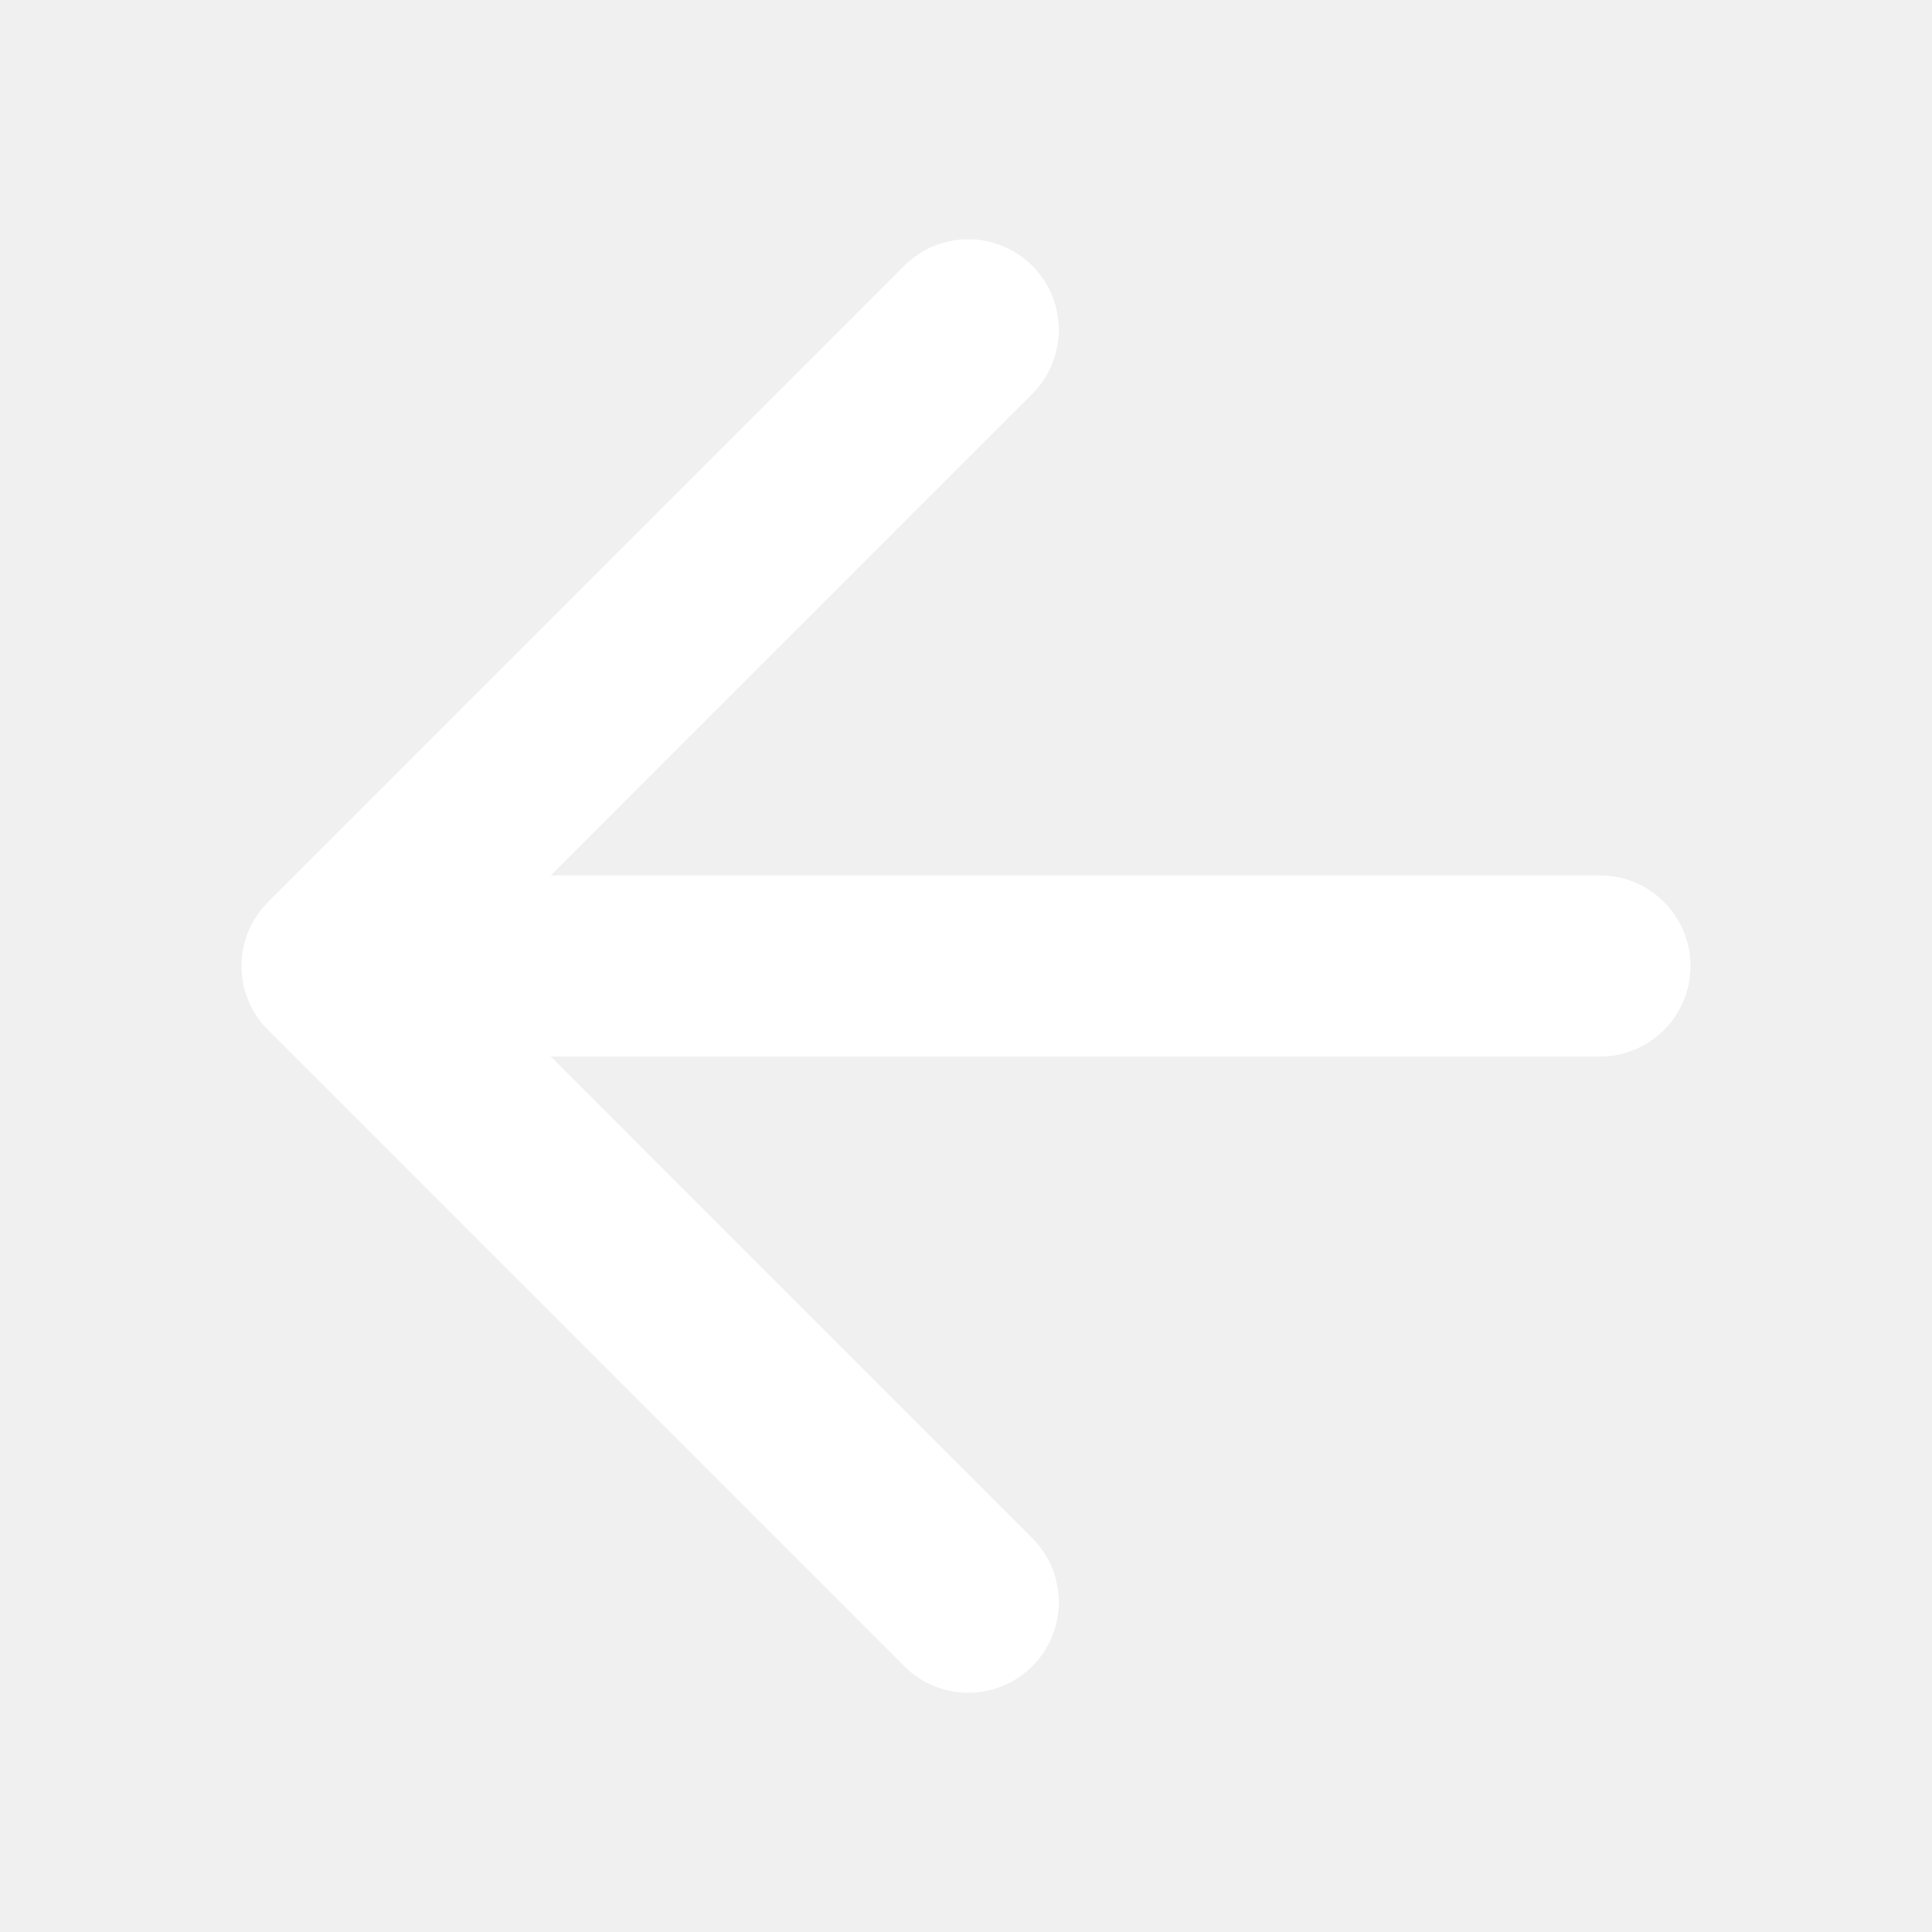
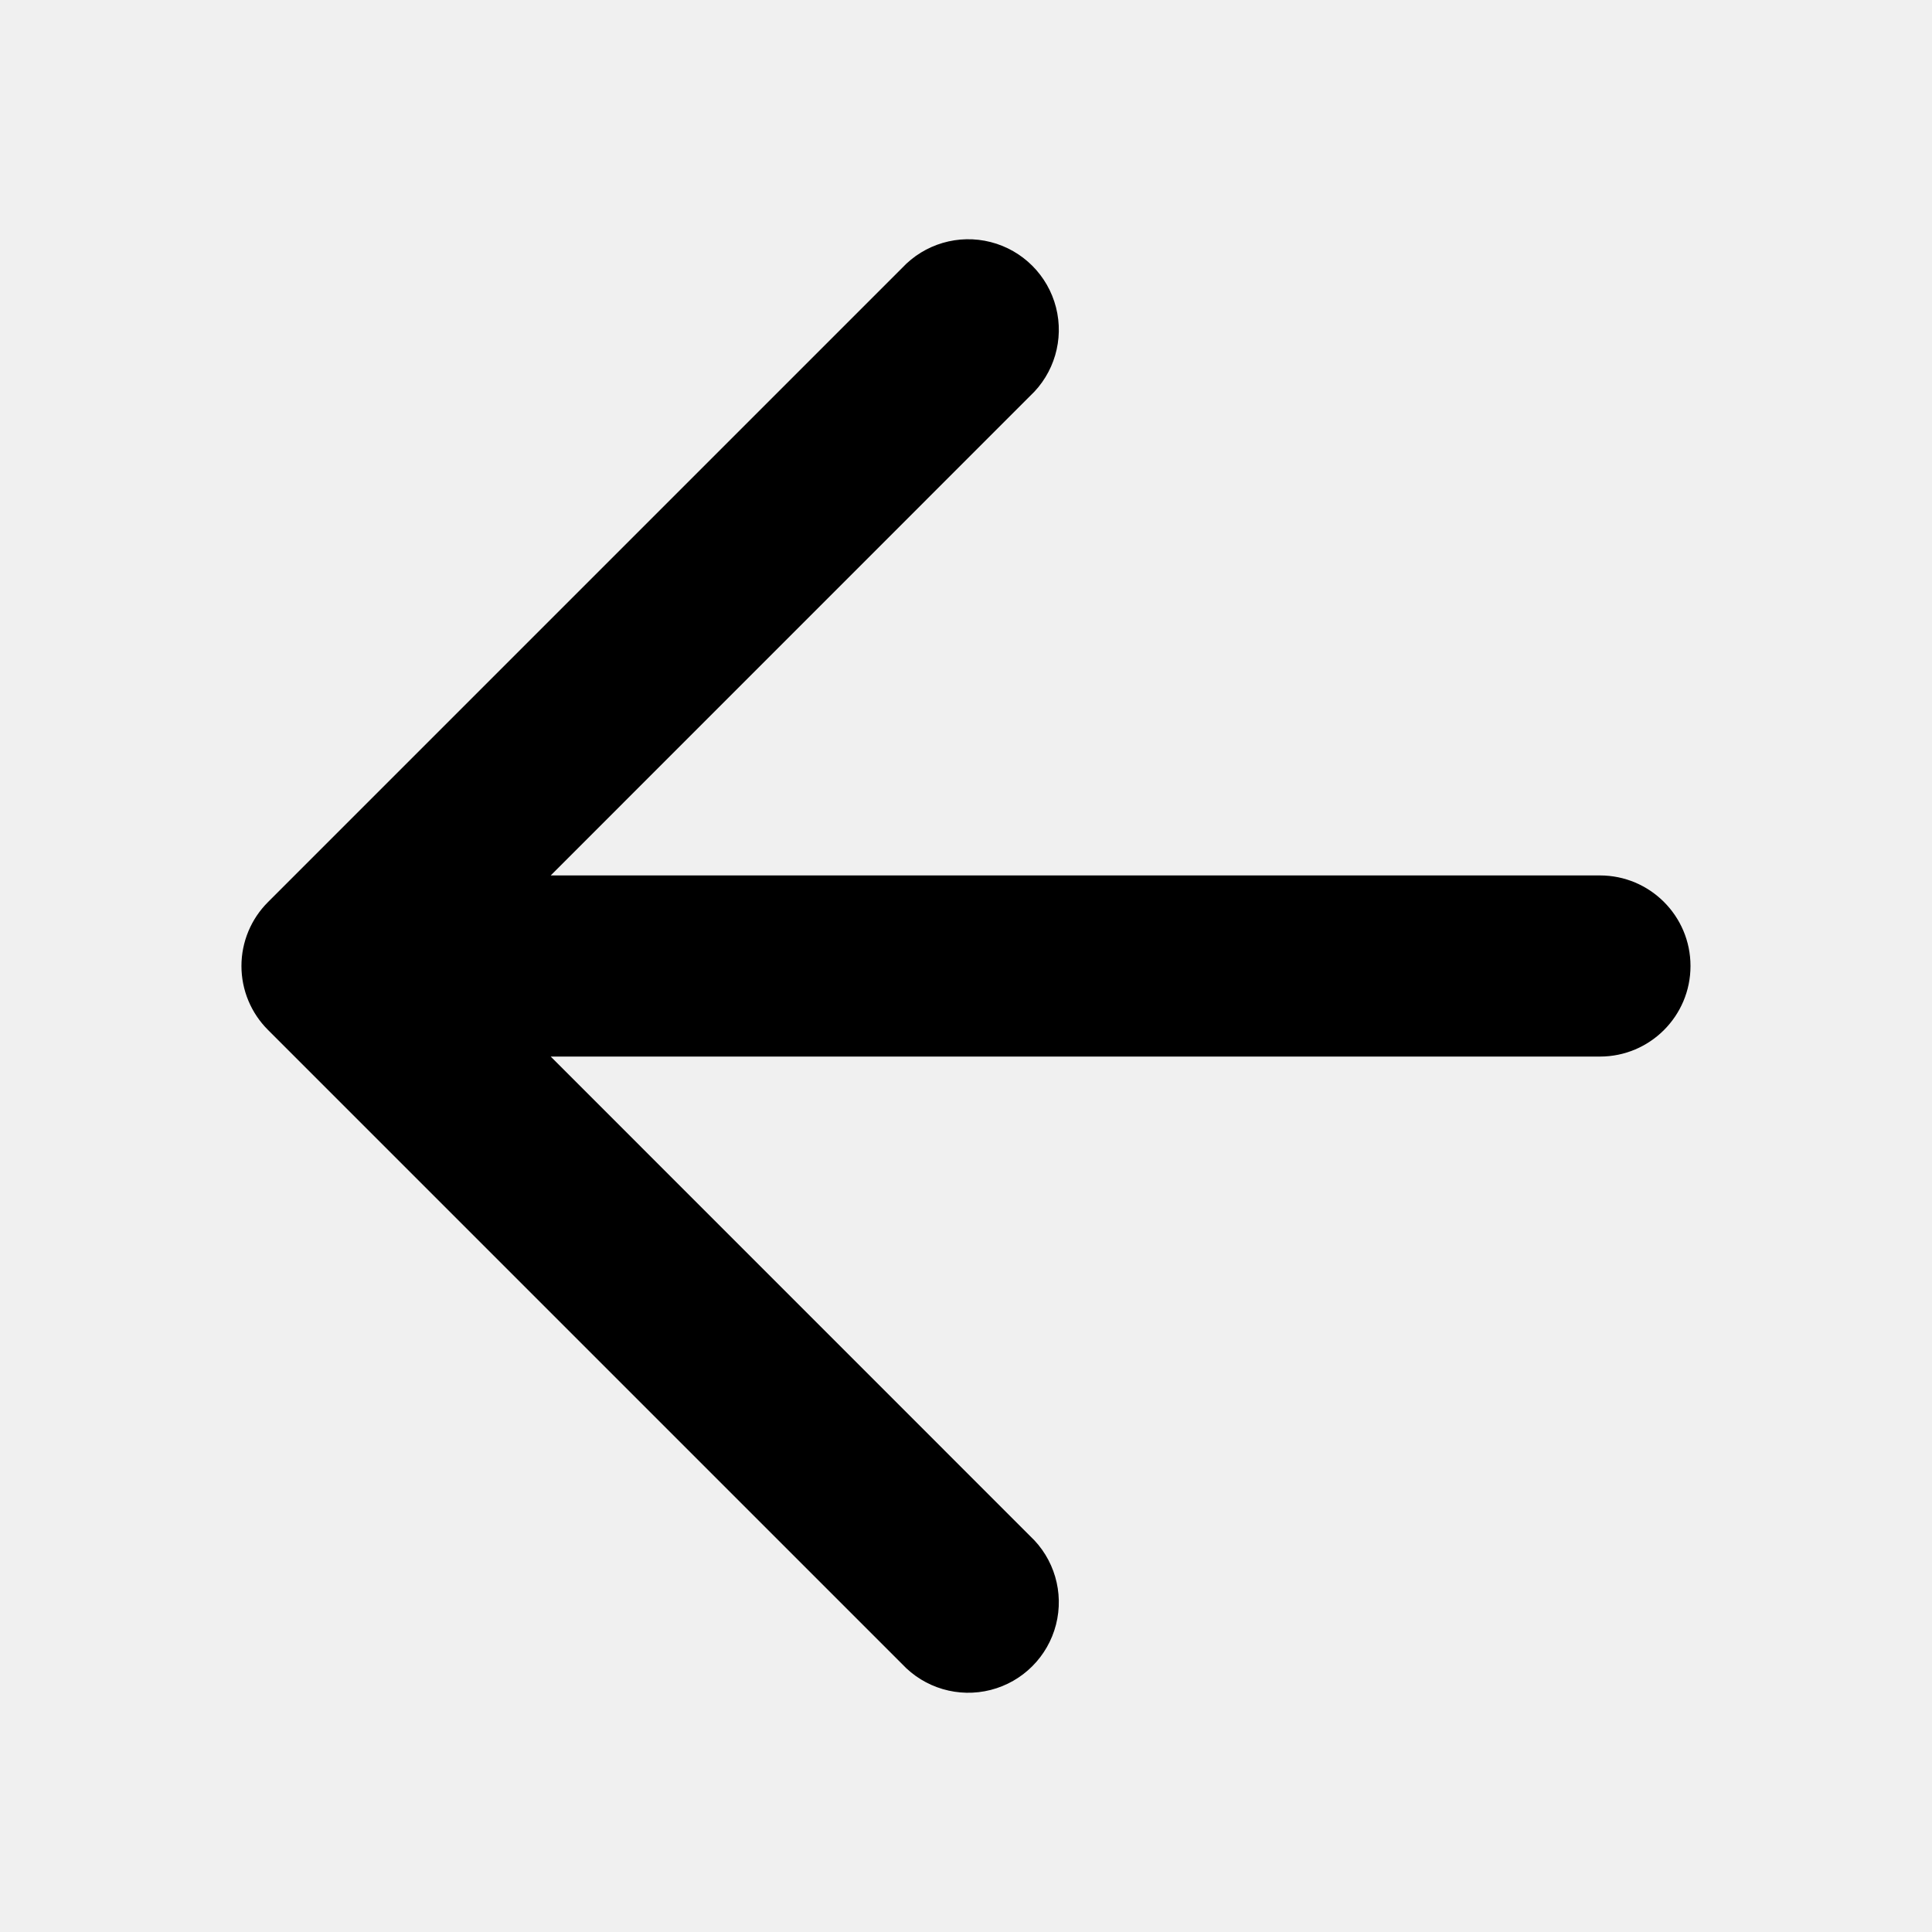
<svg xmlns="http://www.w3.org/2000/svg" width="24" height="24" viewBox="0 0 24 24">
-   <path fill="#FFF" fill-rule="nonzero" d="M6.841 10.875l5.954-5.955a1.125 1.125 0 1 0-1.59-1.59L3.33 11.205a1.121 1.121 0 0 0 0 1.59l7.875 7.875a1.125 1.125 0 1 0 1.59-1.59l-5.954-5.955h13.034a1.125 1.125 0 0 0 0-2.25H6.841z" />
+   <path d="M6.841 10.875l5.954-5.955a1.125 1.125 0 1 0-1.59-1.59L3.33 11.205a1.121 1.121 0 0 0 0 1.59l7.875 7.875a1.125 1.125 0 1 0 1.59-1.59l-5.954-5.955h13.034a1.125 1.125 0 0 0 0-2.25H6.841z" />
</svg>
